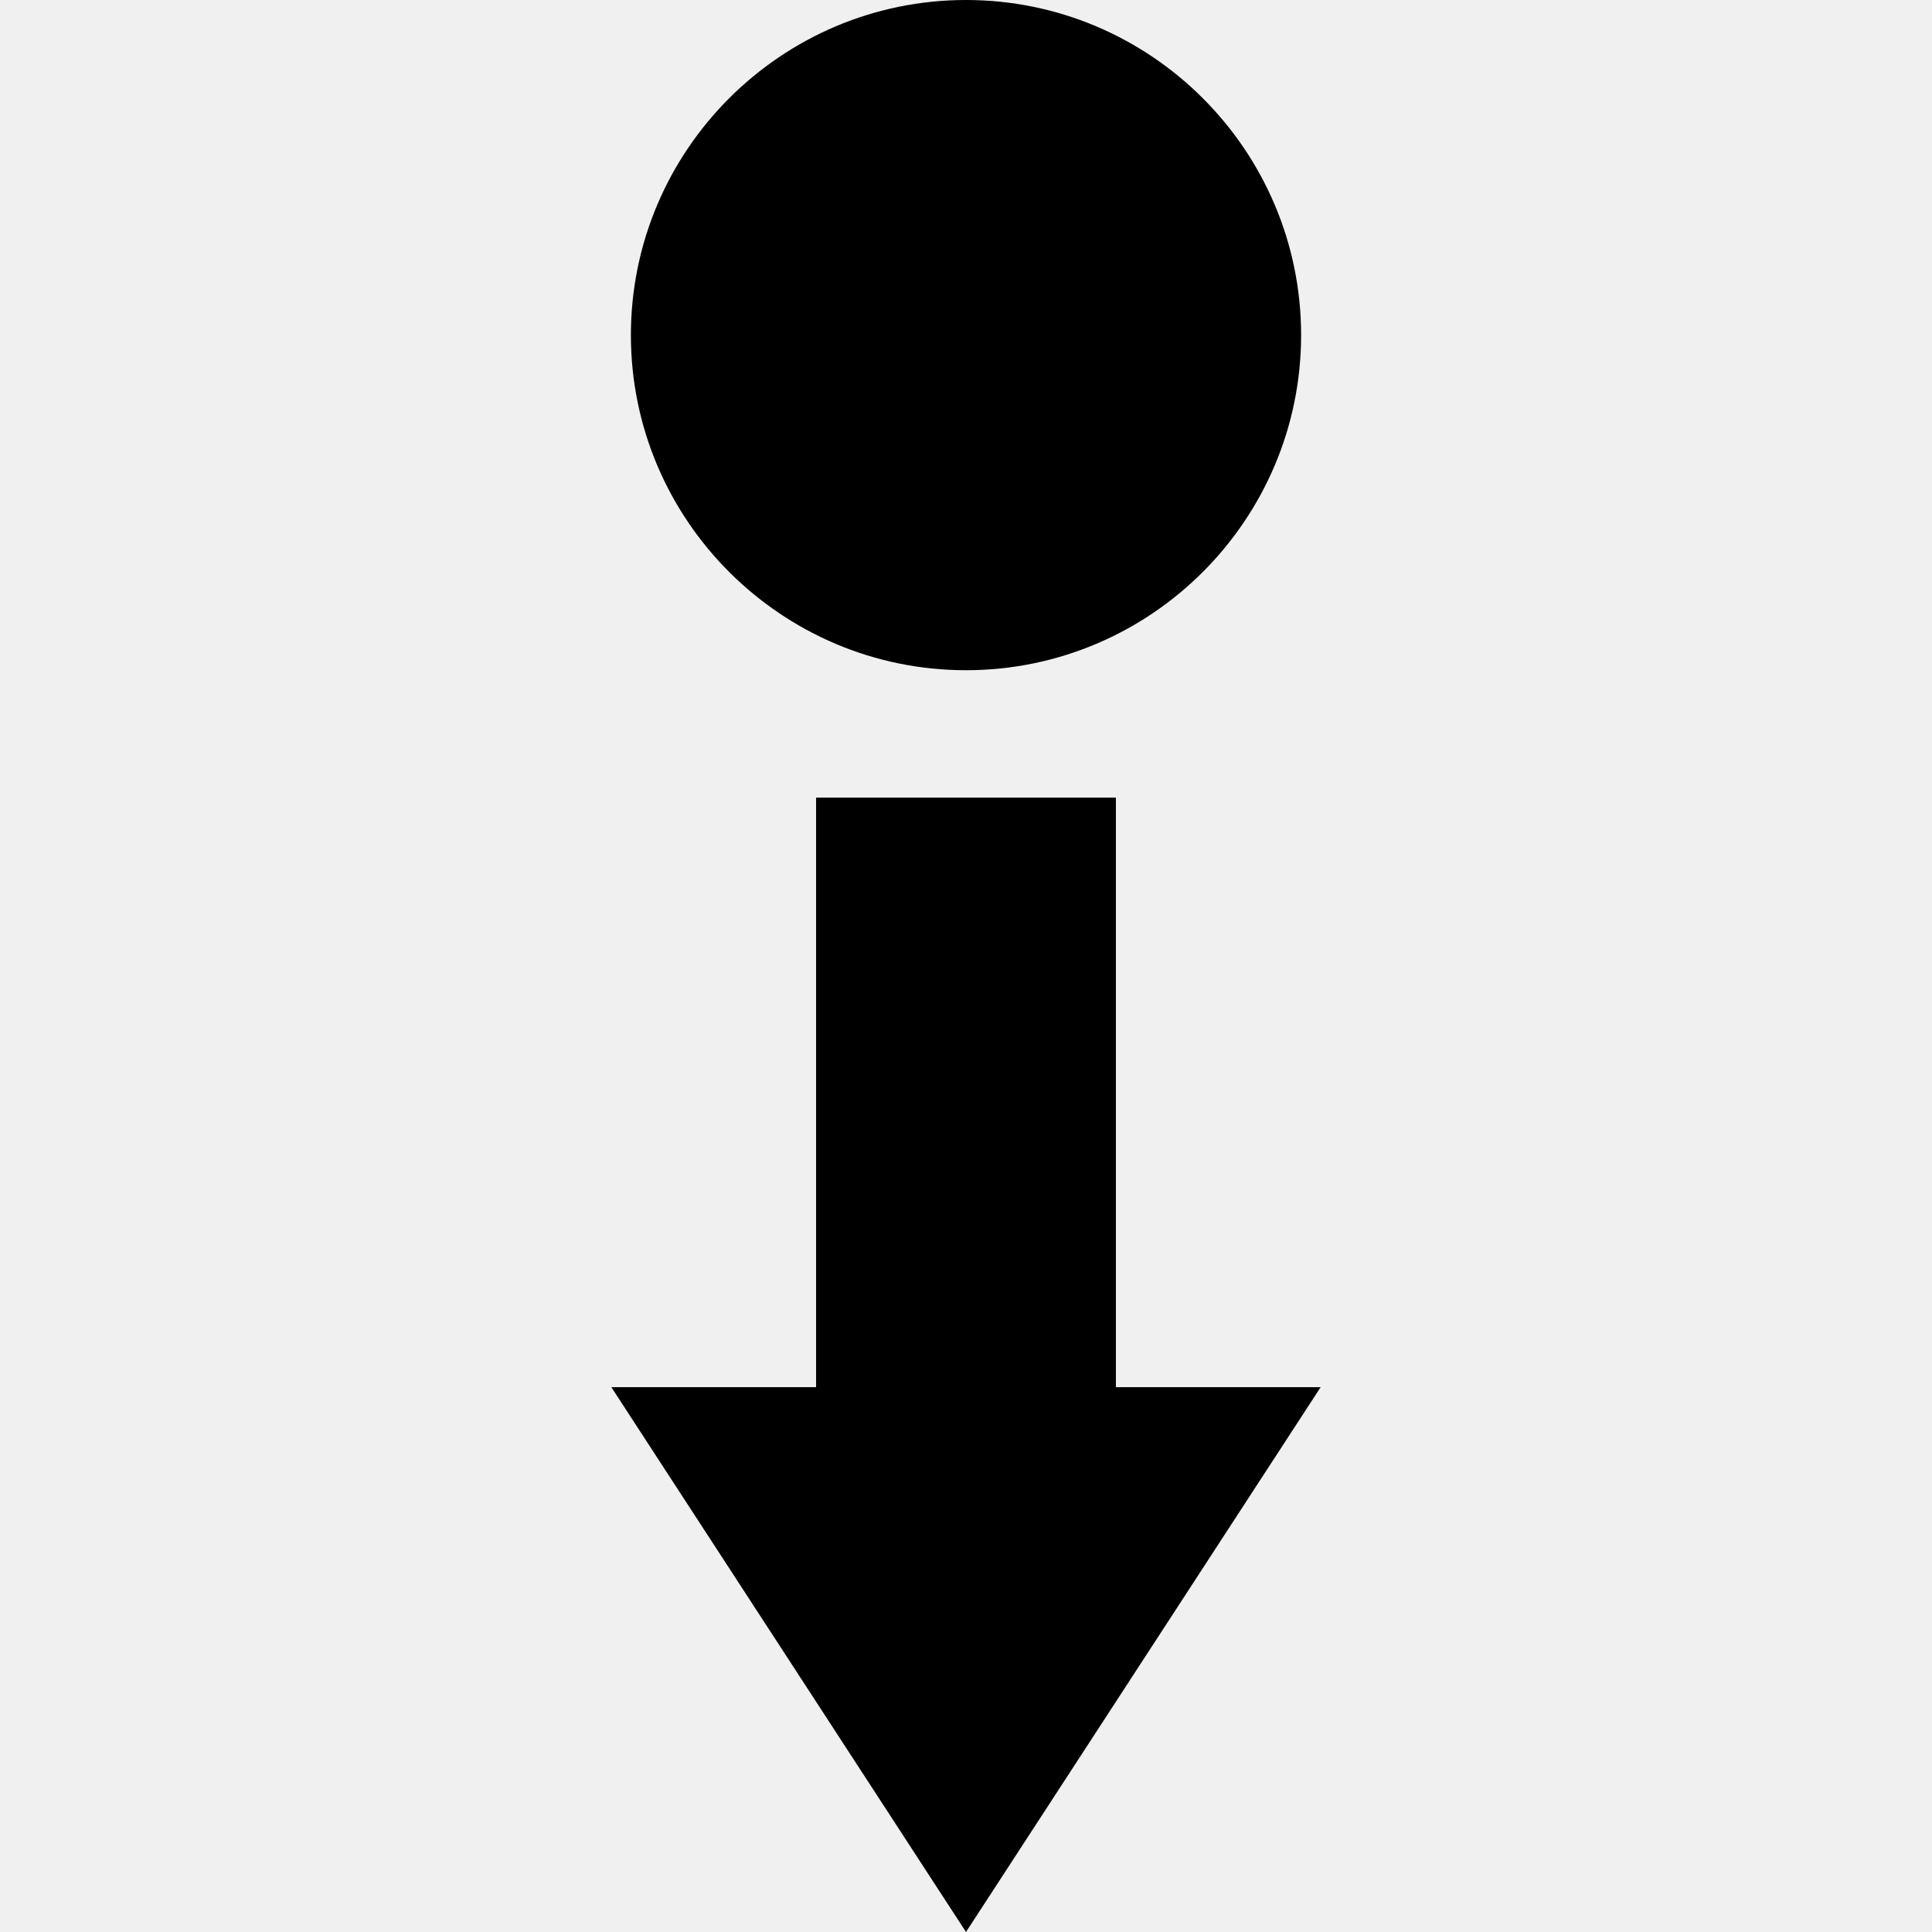
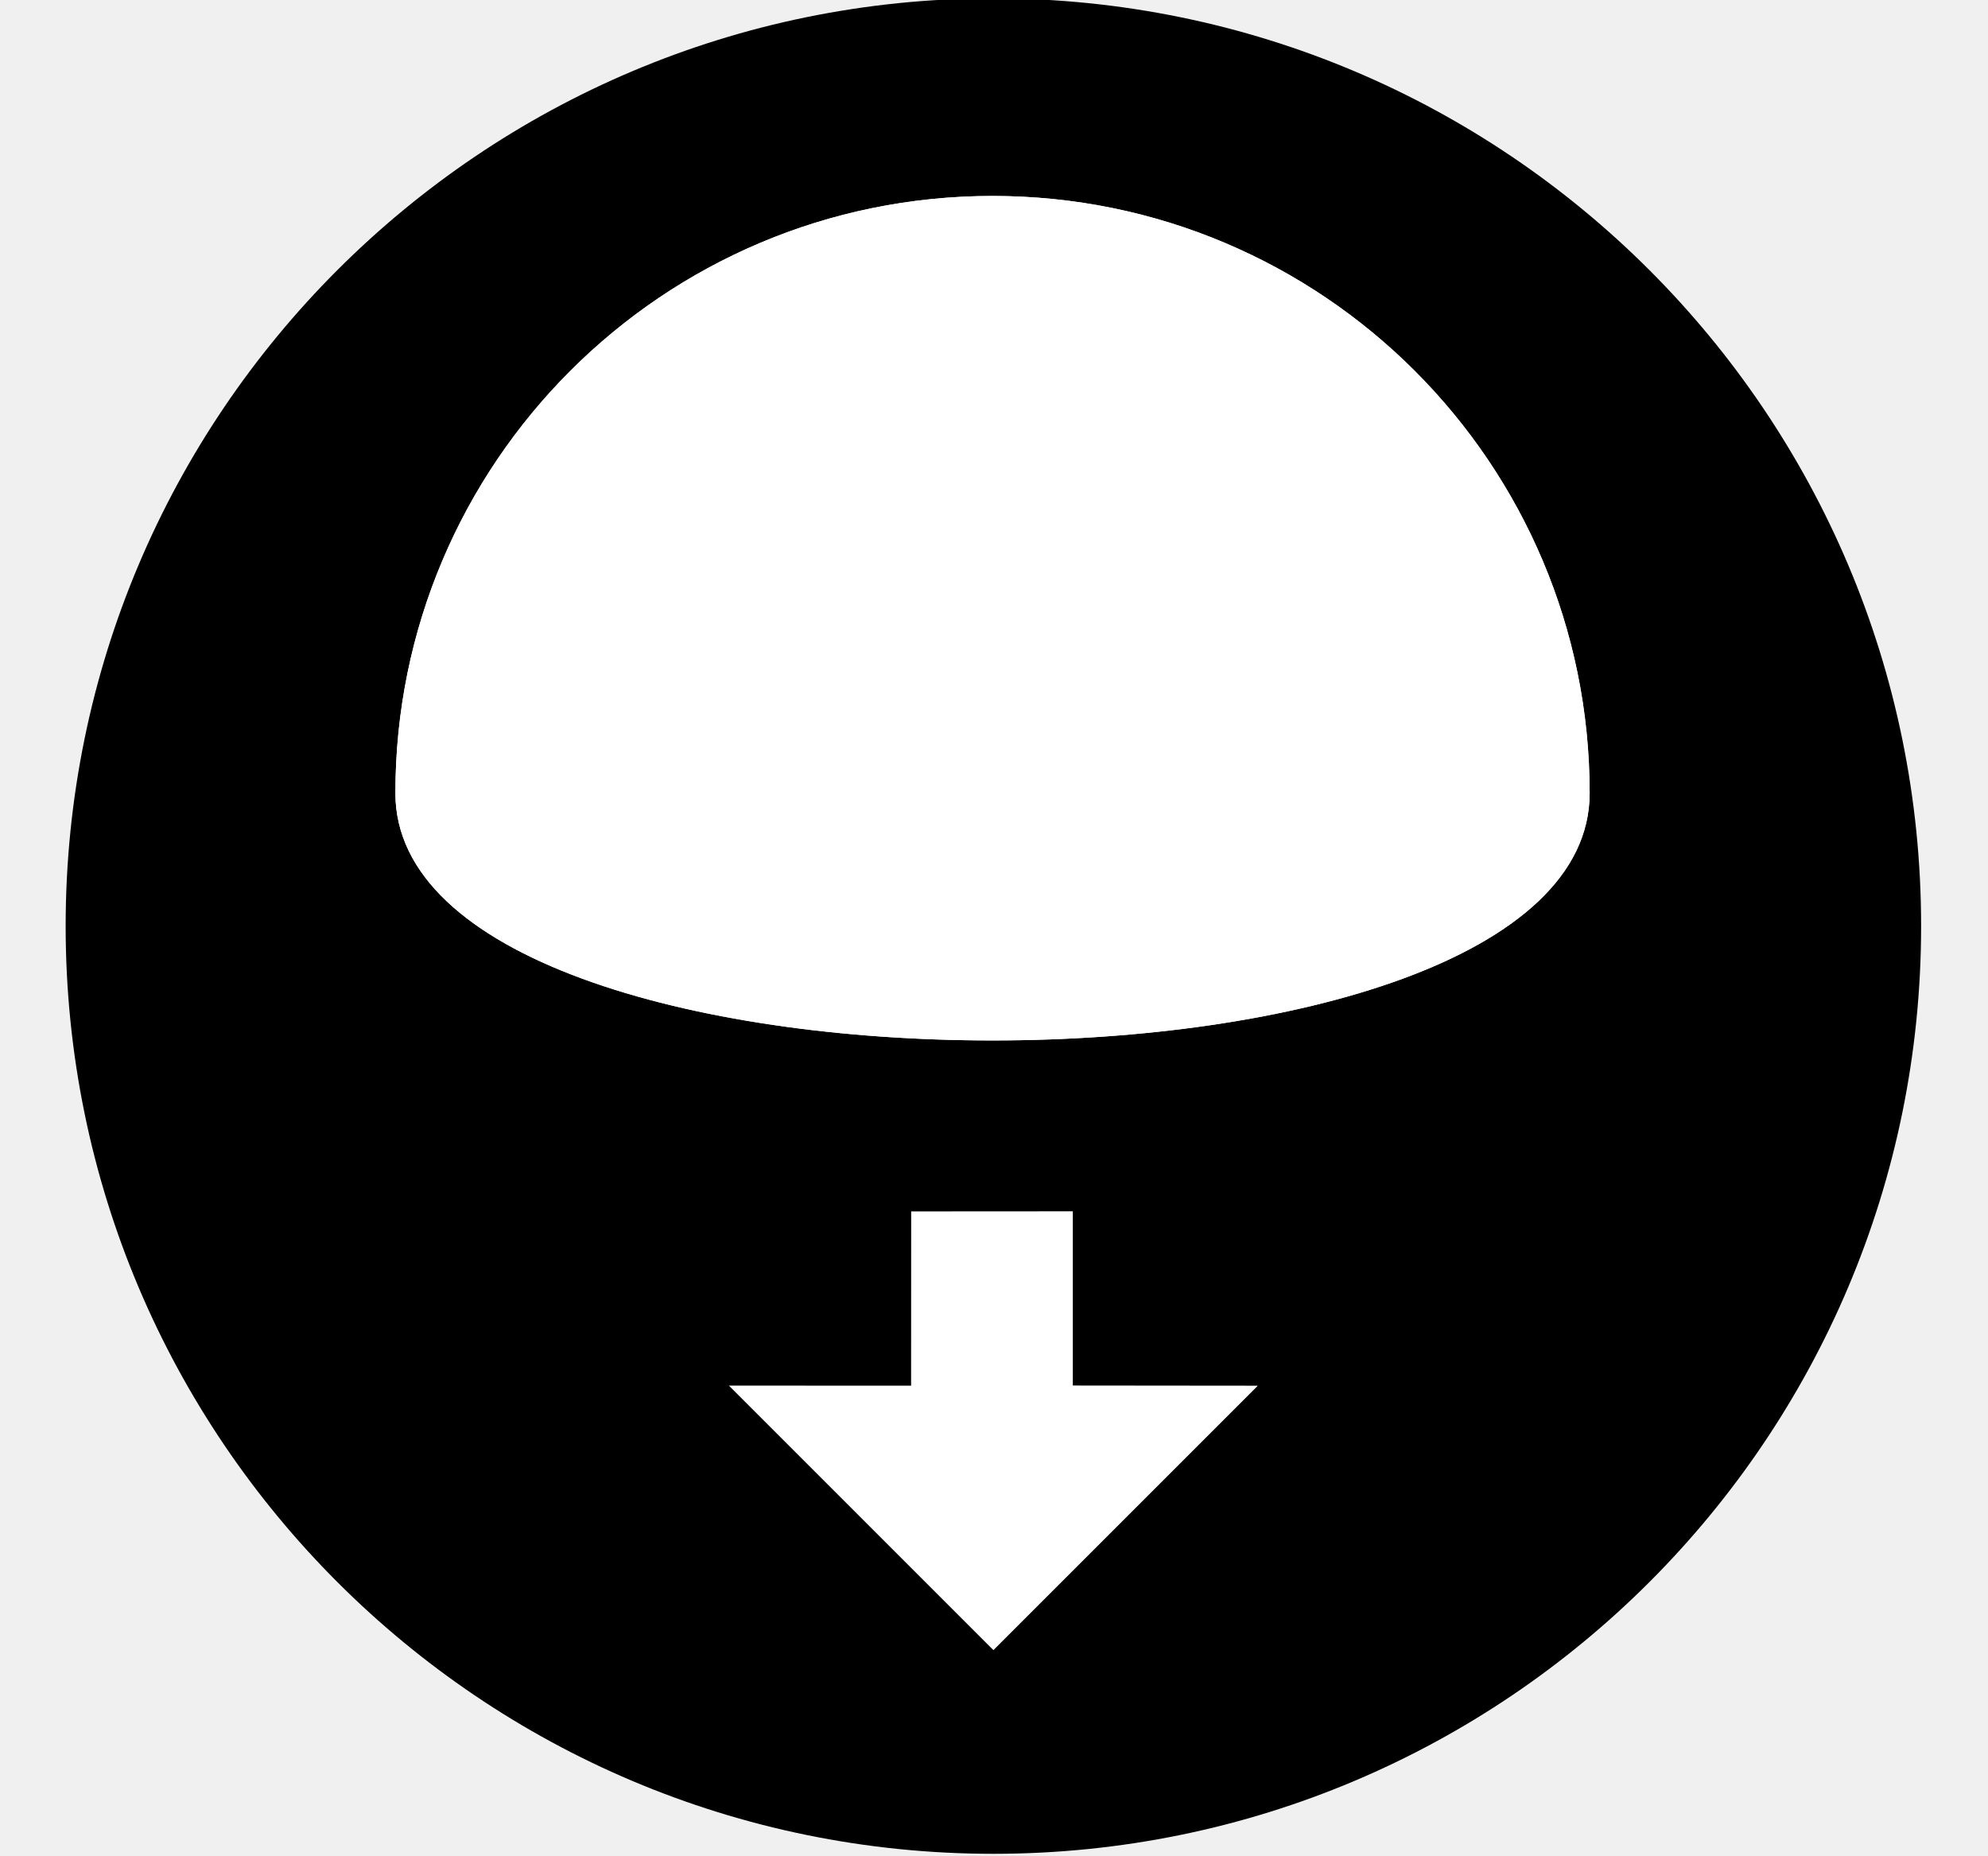
- <svg xmlns="http://www.w3.org/2000/svg" version="1.1" id="Capa_1" x="0px" y="0px" viewBox="0 0 436.346 436.346" style="enable-background:new 0 0 436.346 436.346;" xml:space="preserve">
-   <g>
-     <polygon points="252.032,313.294 252.032,180.145 184.313,180.145 184.313,313.294 138.072,313.294 218.173,436.346    298.273,313.294  " />
-     <path d="M218.173,151.37c41.733,0,75.685-33.952,75.685-75.685C293.858,33.952,259.906,0,218.173,0s-75.685,33.952-75.685,75.685   C142.488,117.417,176.44,151.37,218.173,151.37z" />
-   </g>
+ <svg xmlns="http://www.w3.org/2000/svg" version="1.1" x="0px" y="0px" width="300px" height="280px" viewBox="-9.907 0.25 300 280" enable-background="new -9.907 0.25 300 280" xml:space="preserve">
+   <defs>
+ </defs>
+   <path d="M280,140C280,62.679,217.319,0,140,0C62.678,0,0,62.679,0,140C0,217.323,62.678,280,140,280C217.318,280,280,217.32,280,140  z M49.76,119.935c0-49.769,40.345-90.114,90.109-90.114c49.769,0,90.112,40.345,90.112,90.114  C229.982,169.701,49.76,169.701,49.76,119.935z M100.089,209.345l27.493,0.012l0.012-26.299l24.394-0.015l0.001,26.29l27.919,0.026  l-39.902,39.902L100.089,209.345z M100.089,209.345l27.493,0.012l0.012-26.299l24.394-0.015l0.001,26.29l27.919,0.026  l-39.902,39.902L100.089,209.345z" />
+   <path fill="#FFFFFF" d="M49.76,119.935c0-49.769,40.345-90.114,90.109-90.114c49.769,0,90.112,40.345,90.112,90.114  C229.982,169.701,49.76,169.701,49.76,119.935z" />
+   <polygon fill="#FFFFFF" points="100.089,209.345 127.583,209.357 127.594,183.058 151.988,183.043 151.989,209.333 179.908,209.36   140.005,249.262 " />
</svg>
